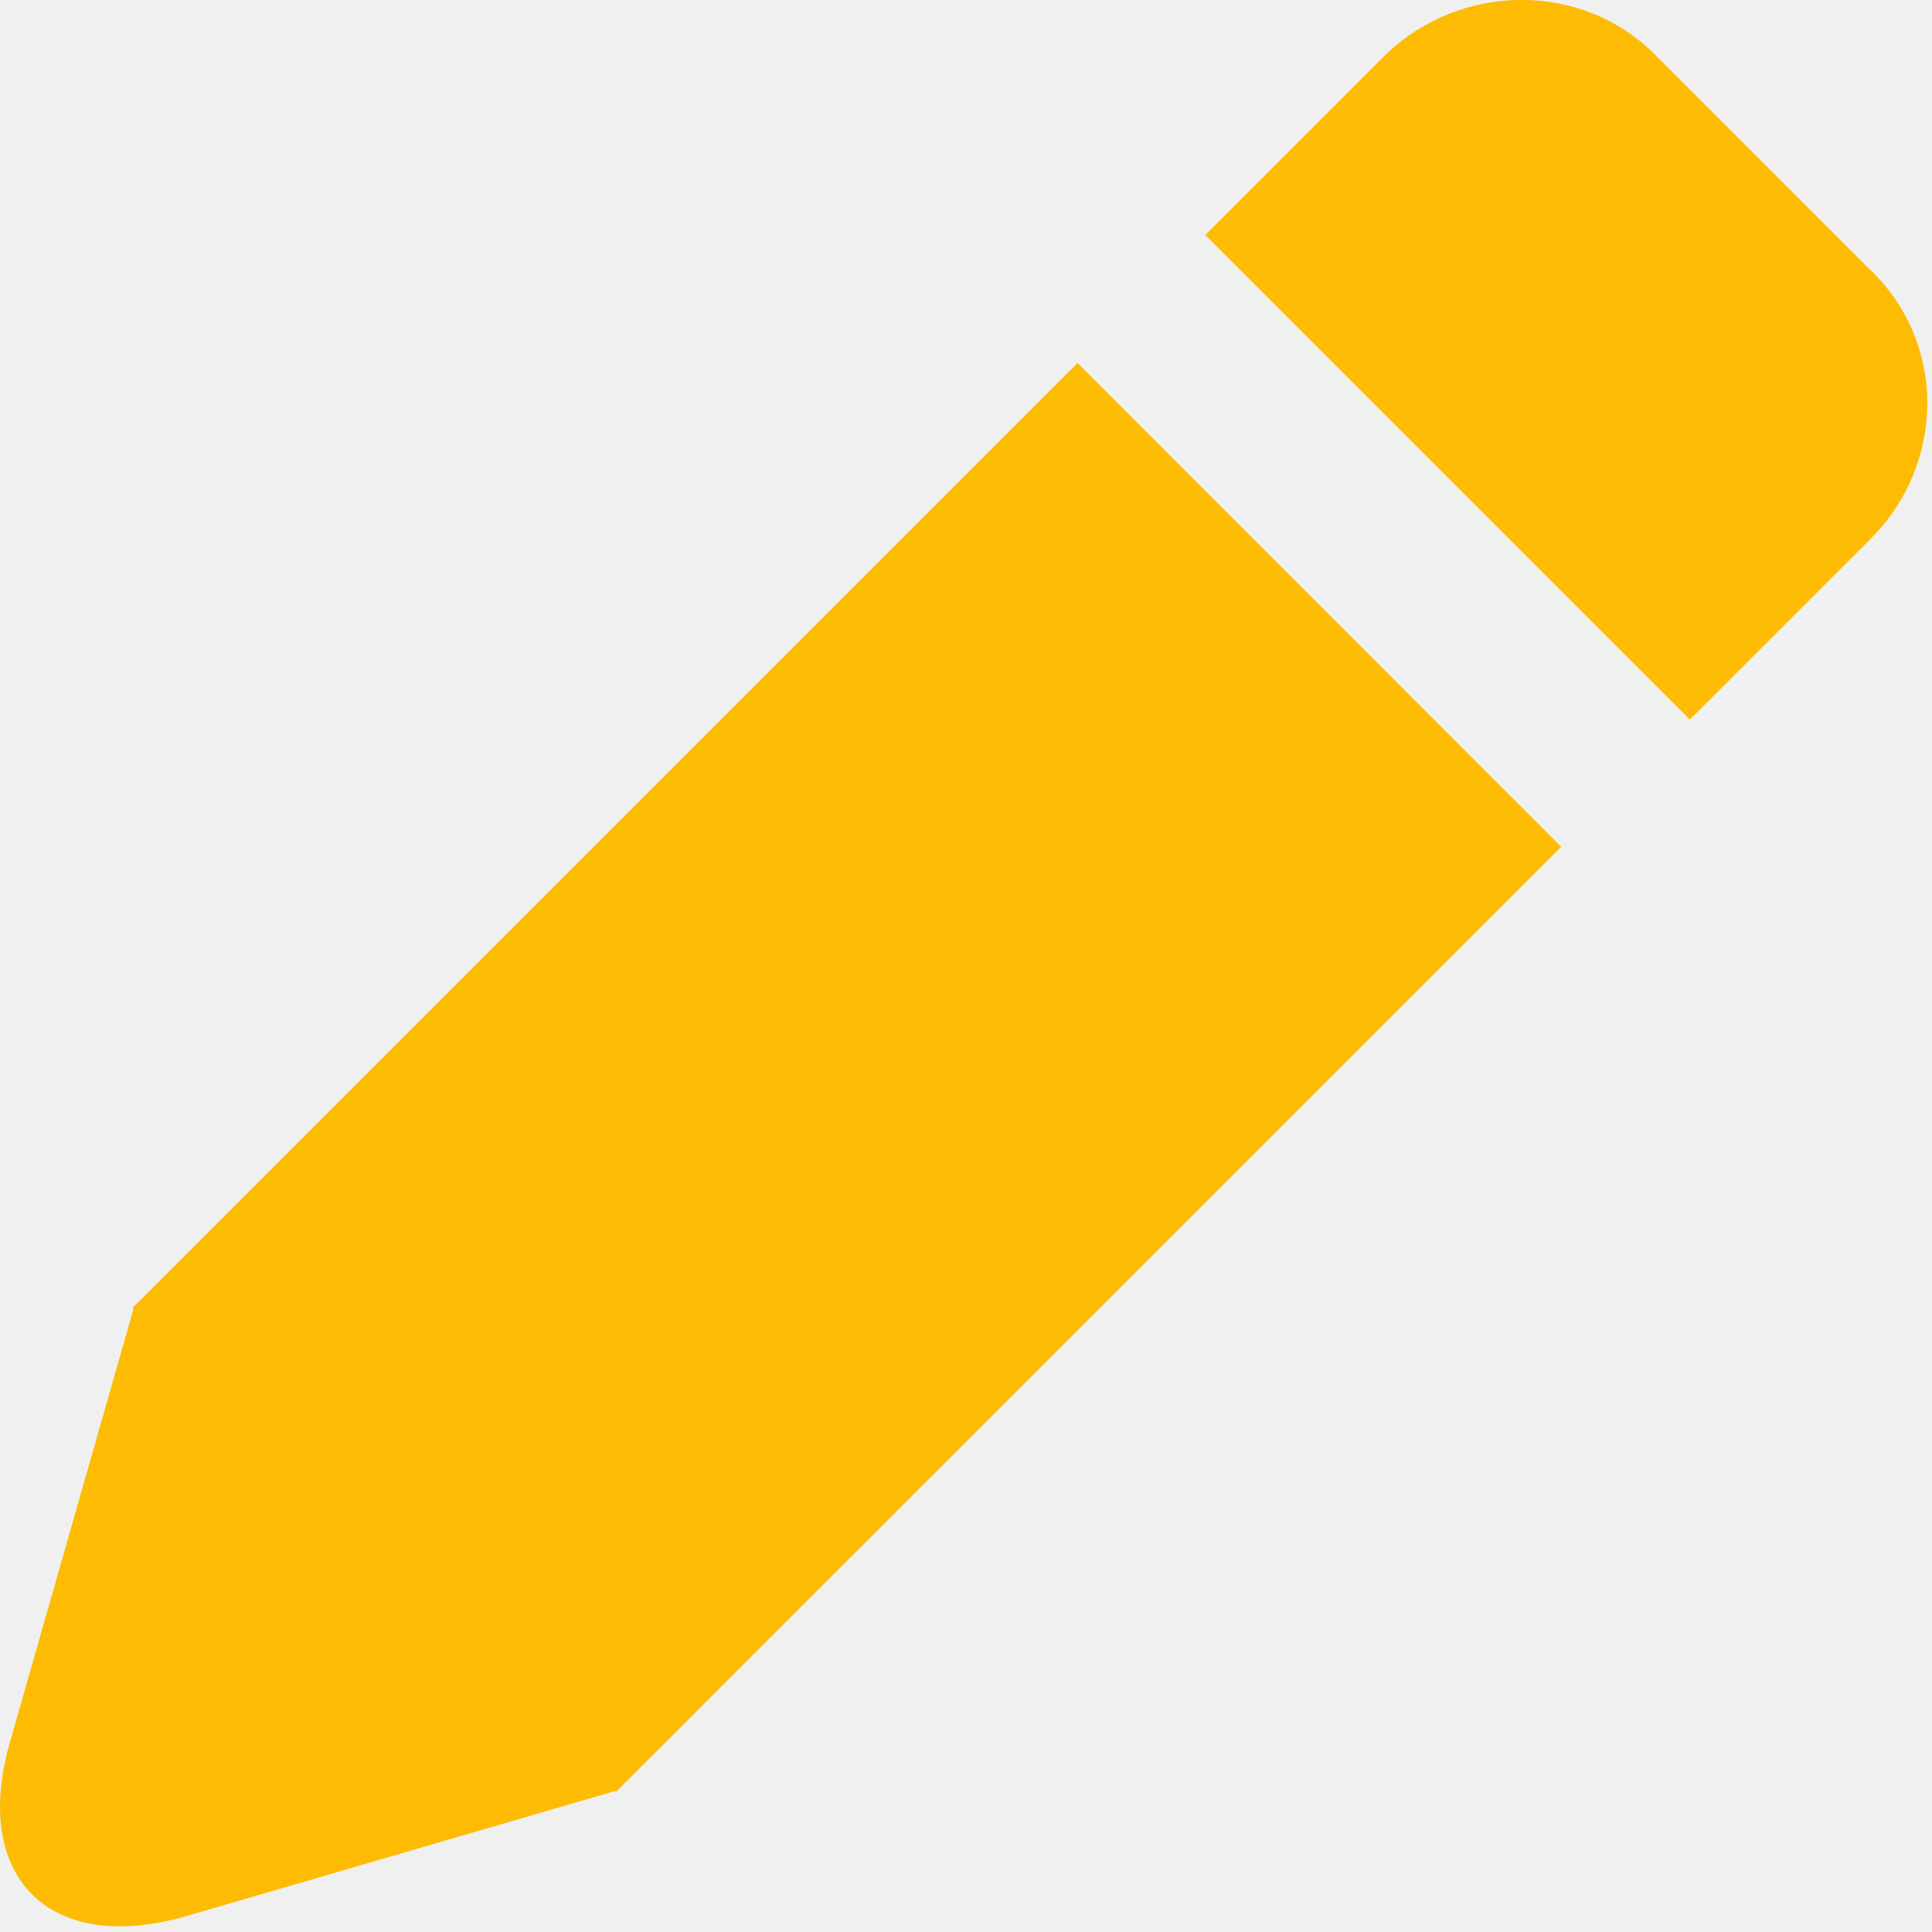
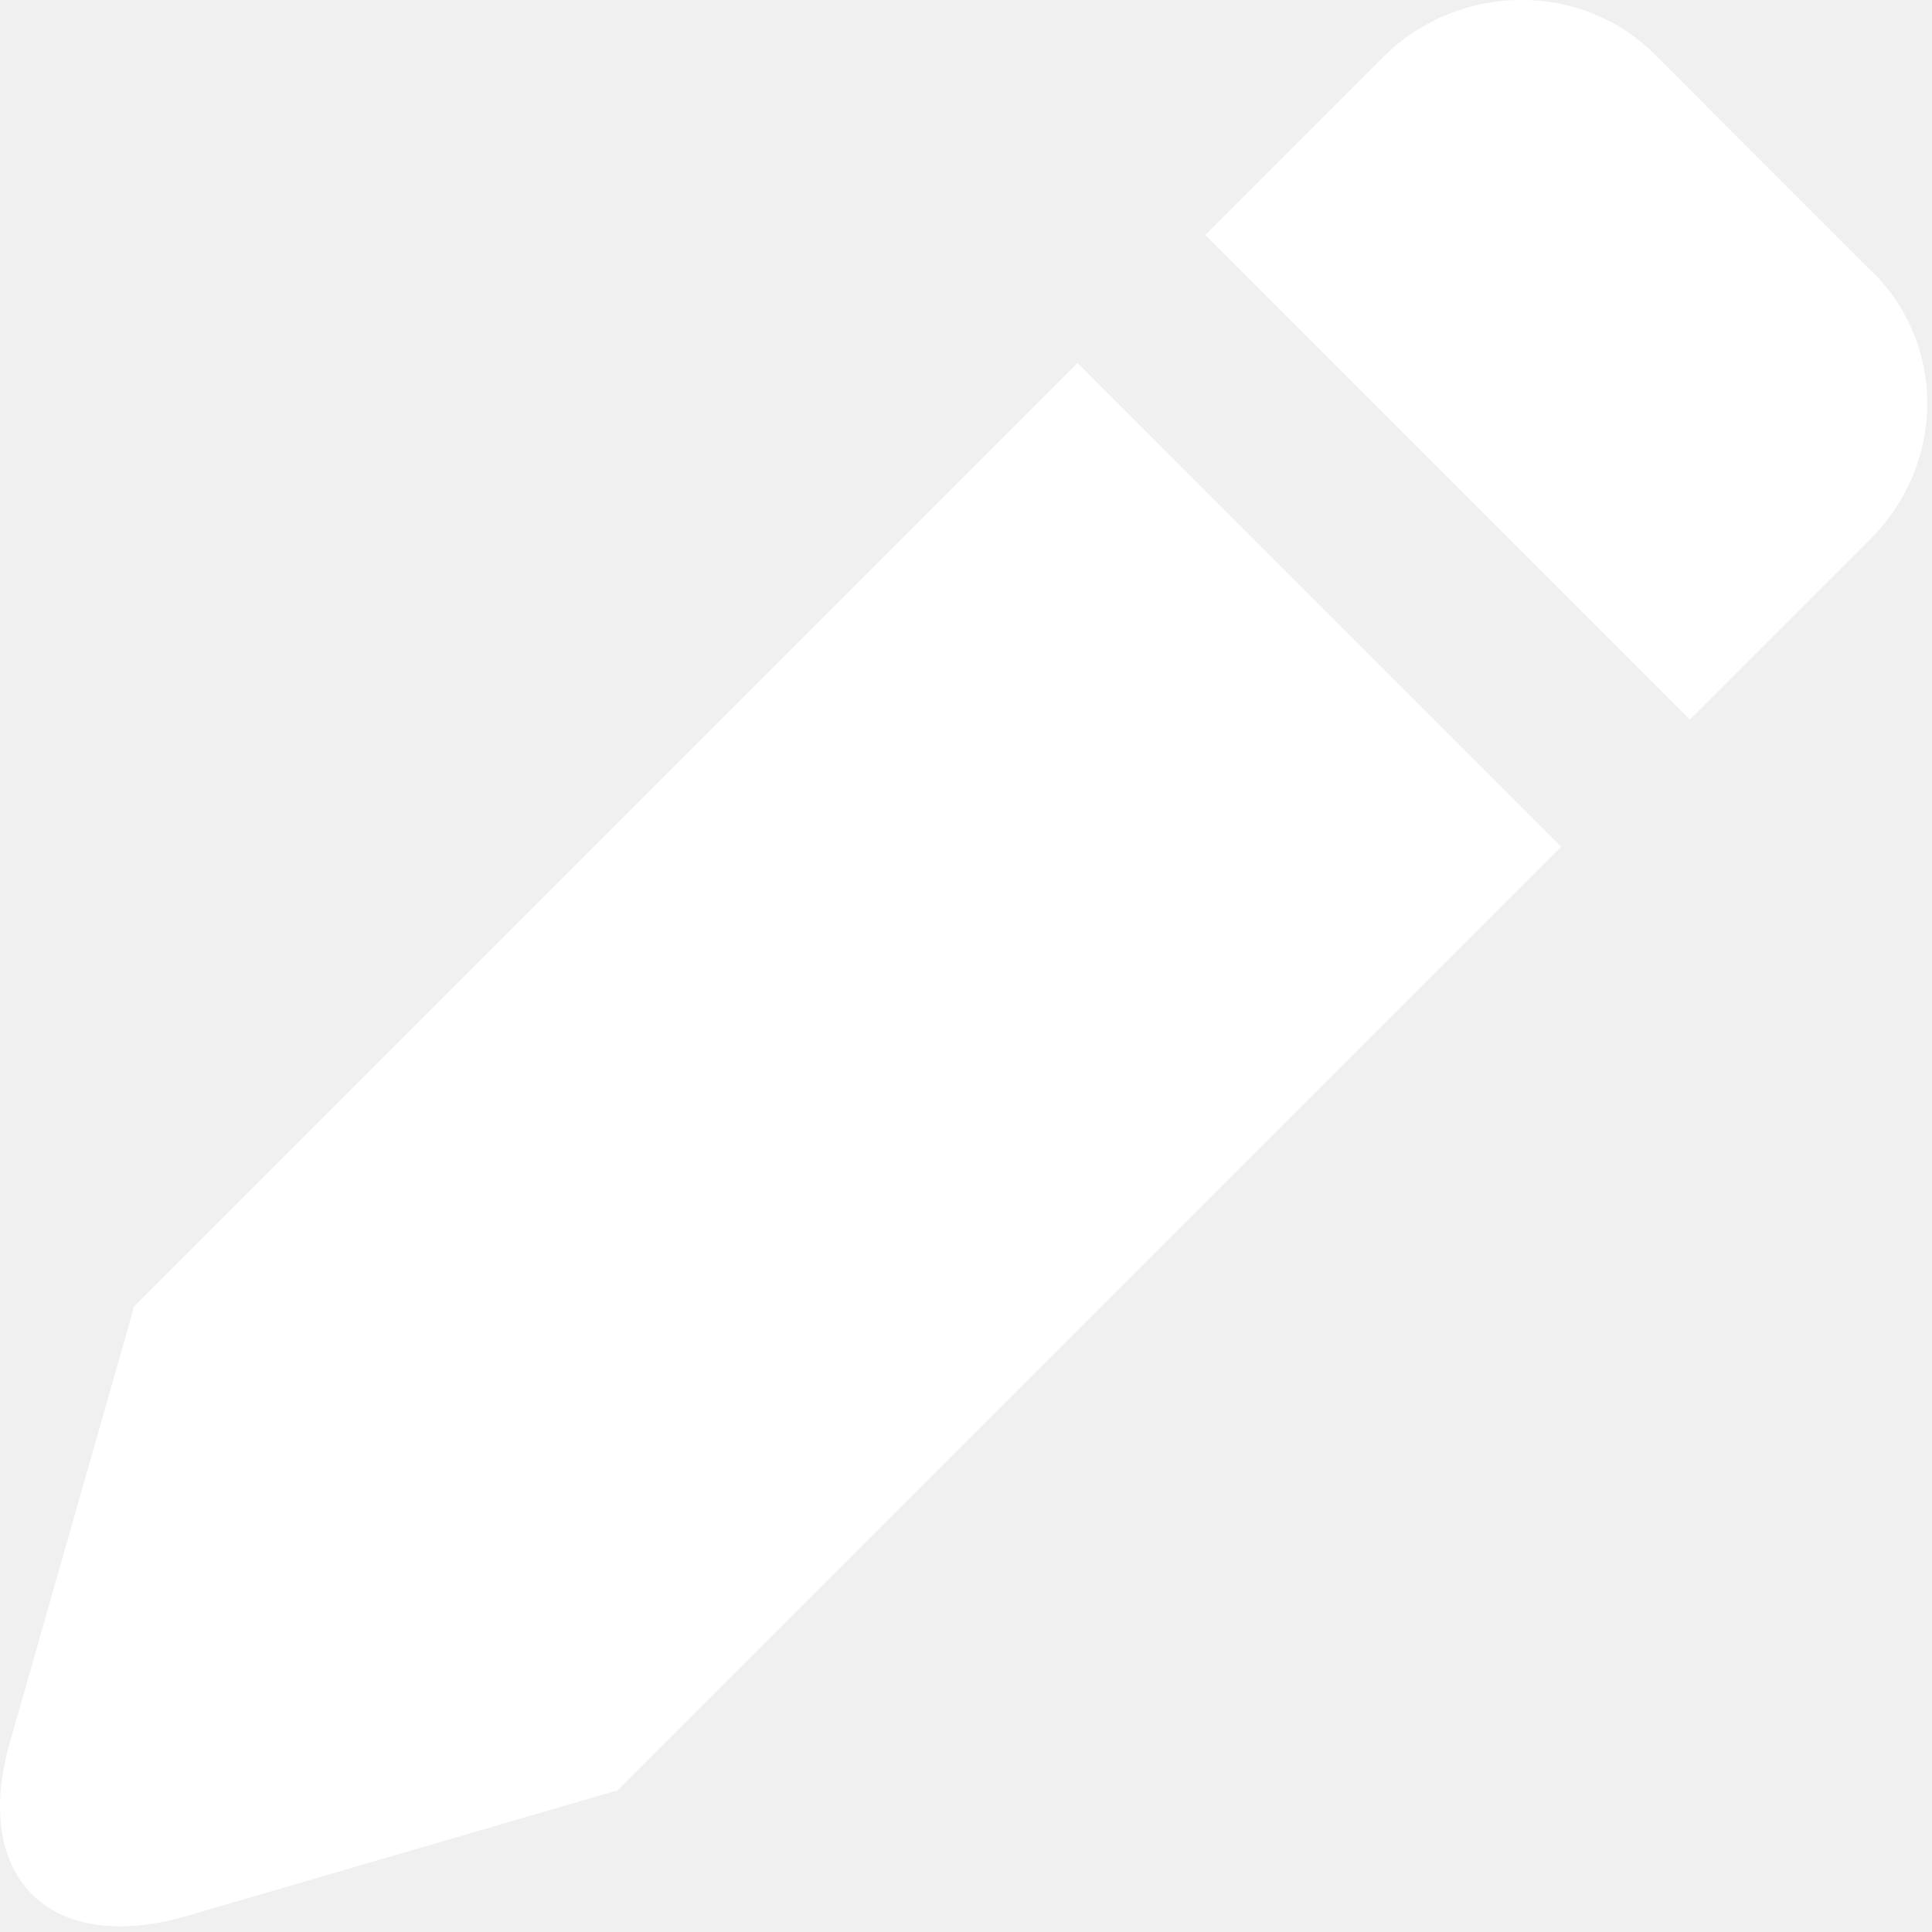
<svg xmlns="http://www.w3.org/2000/svg" width="17" height="17">
-   <g fill="#fdbc03" fill-rule="evenodd">
+   <g fill="#ffffff" fill-rule="evenodd">
    <path d="M1.165 11.51l.009.01-1.088 3.814c-.334 1.17.334 1.867 1.533 1.532l3.795-1.107.007.007 8.316-8.315-4.256-4.257-8.316 8.316zM16.457 2.376L14.562.48c-.64-.641-1.7-.641-2.369 0l-1.588 1.588 4.264 4.264 1.588-1.588c.669-.67.669-1.728 0-2.37" />
  </g>
</svg>
